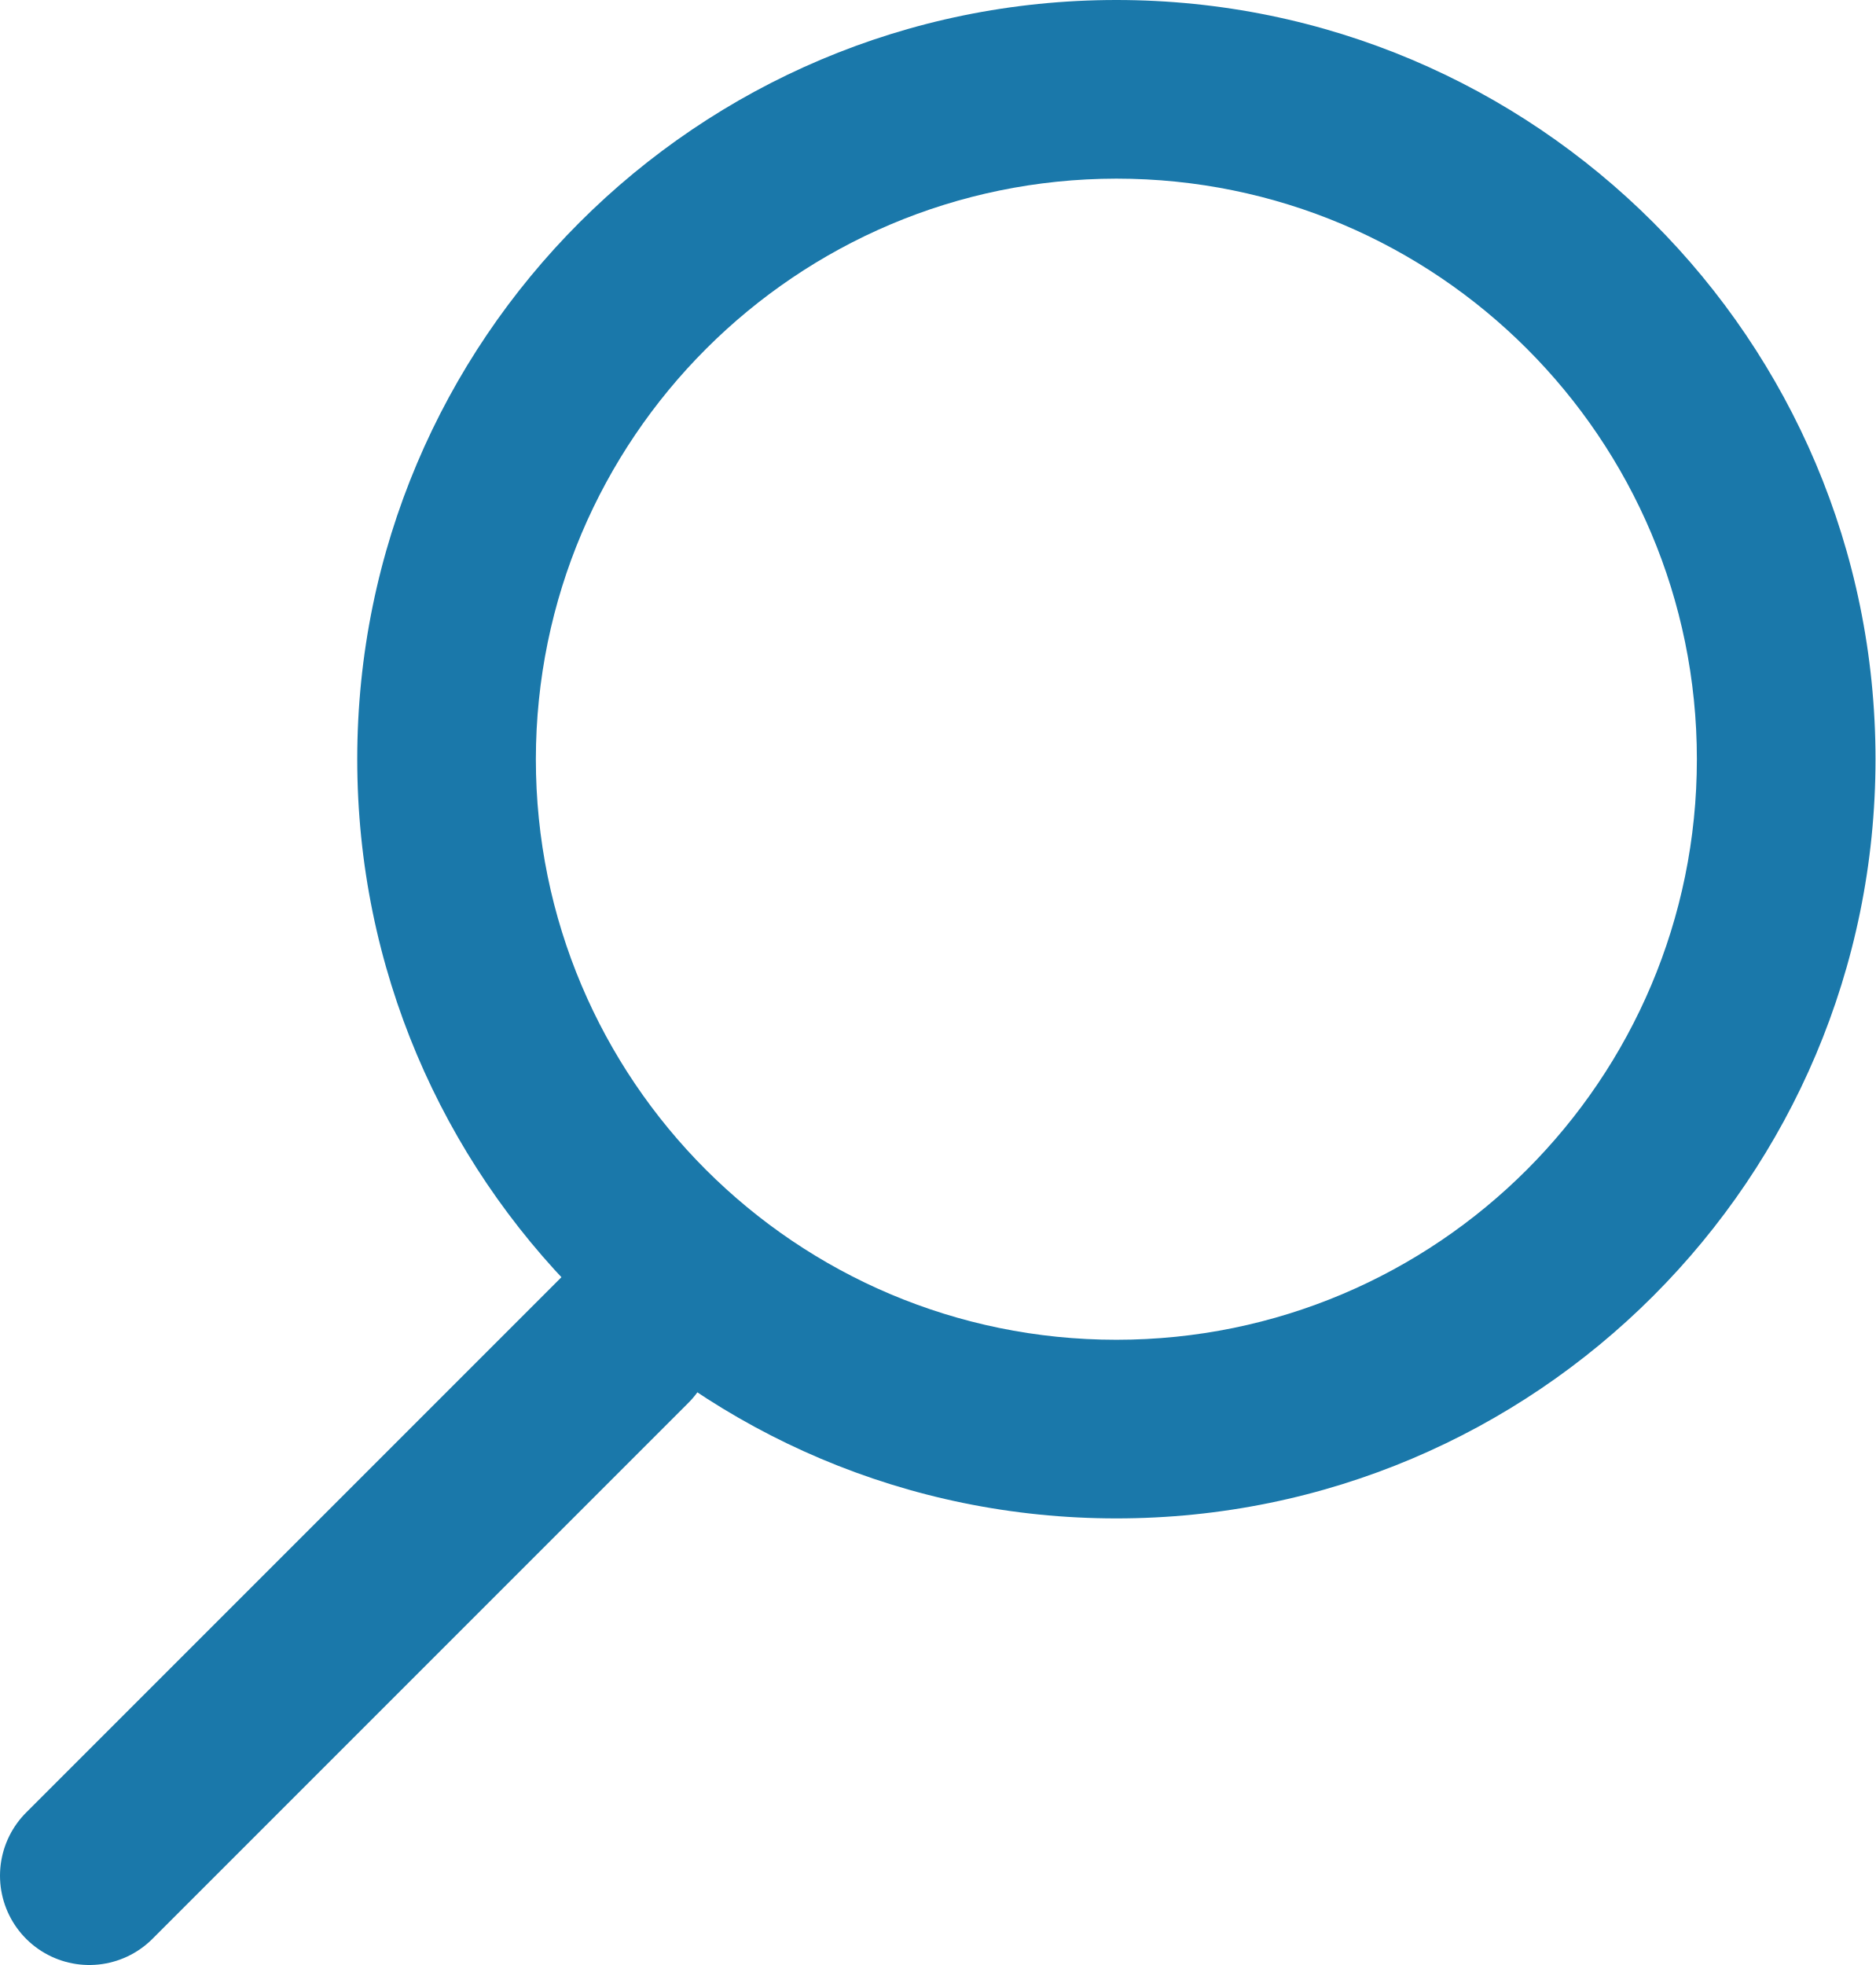
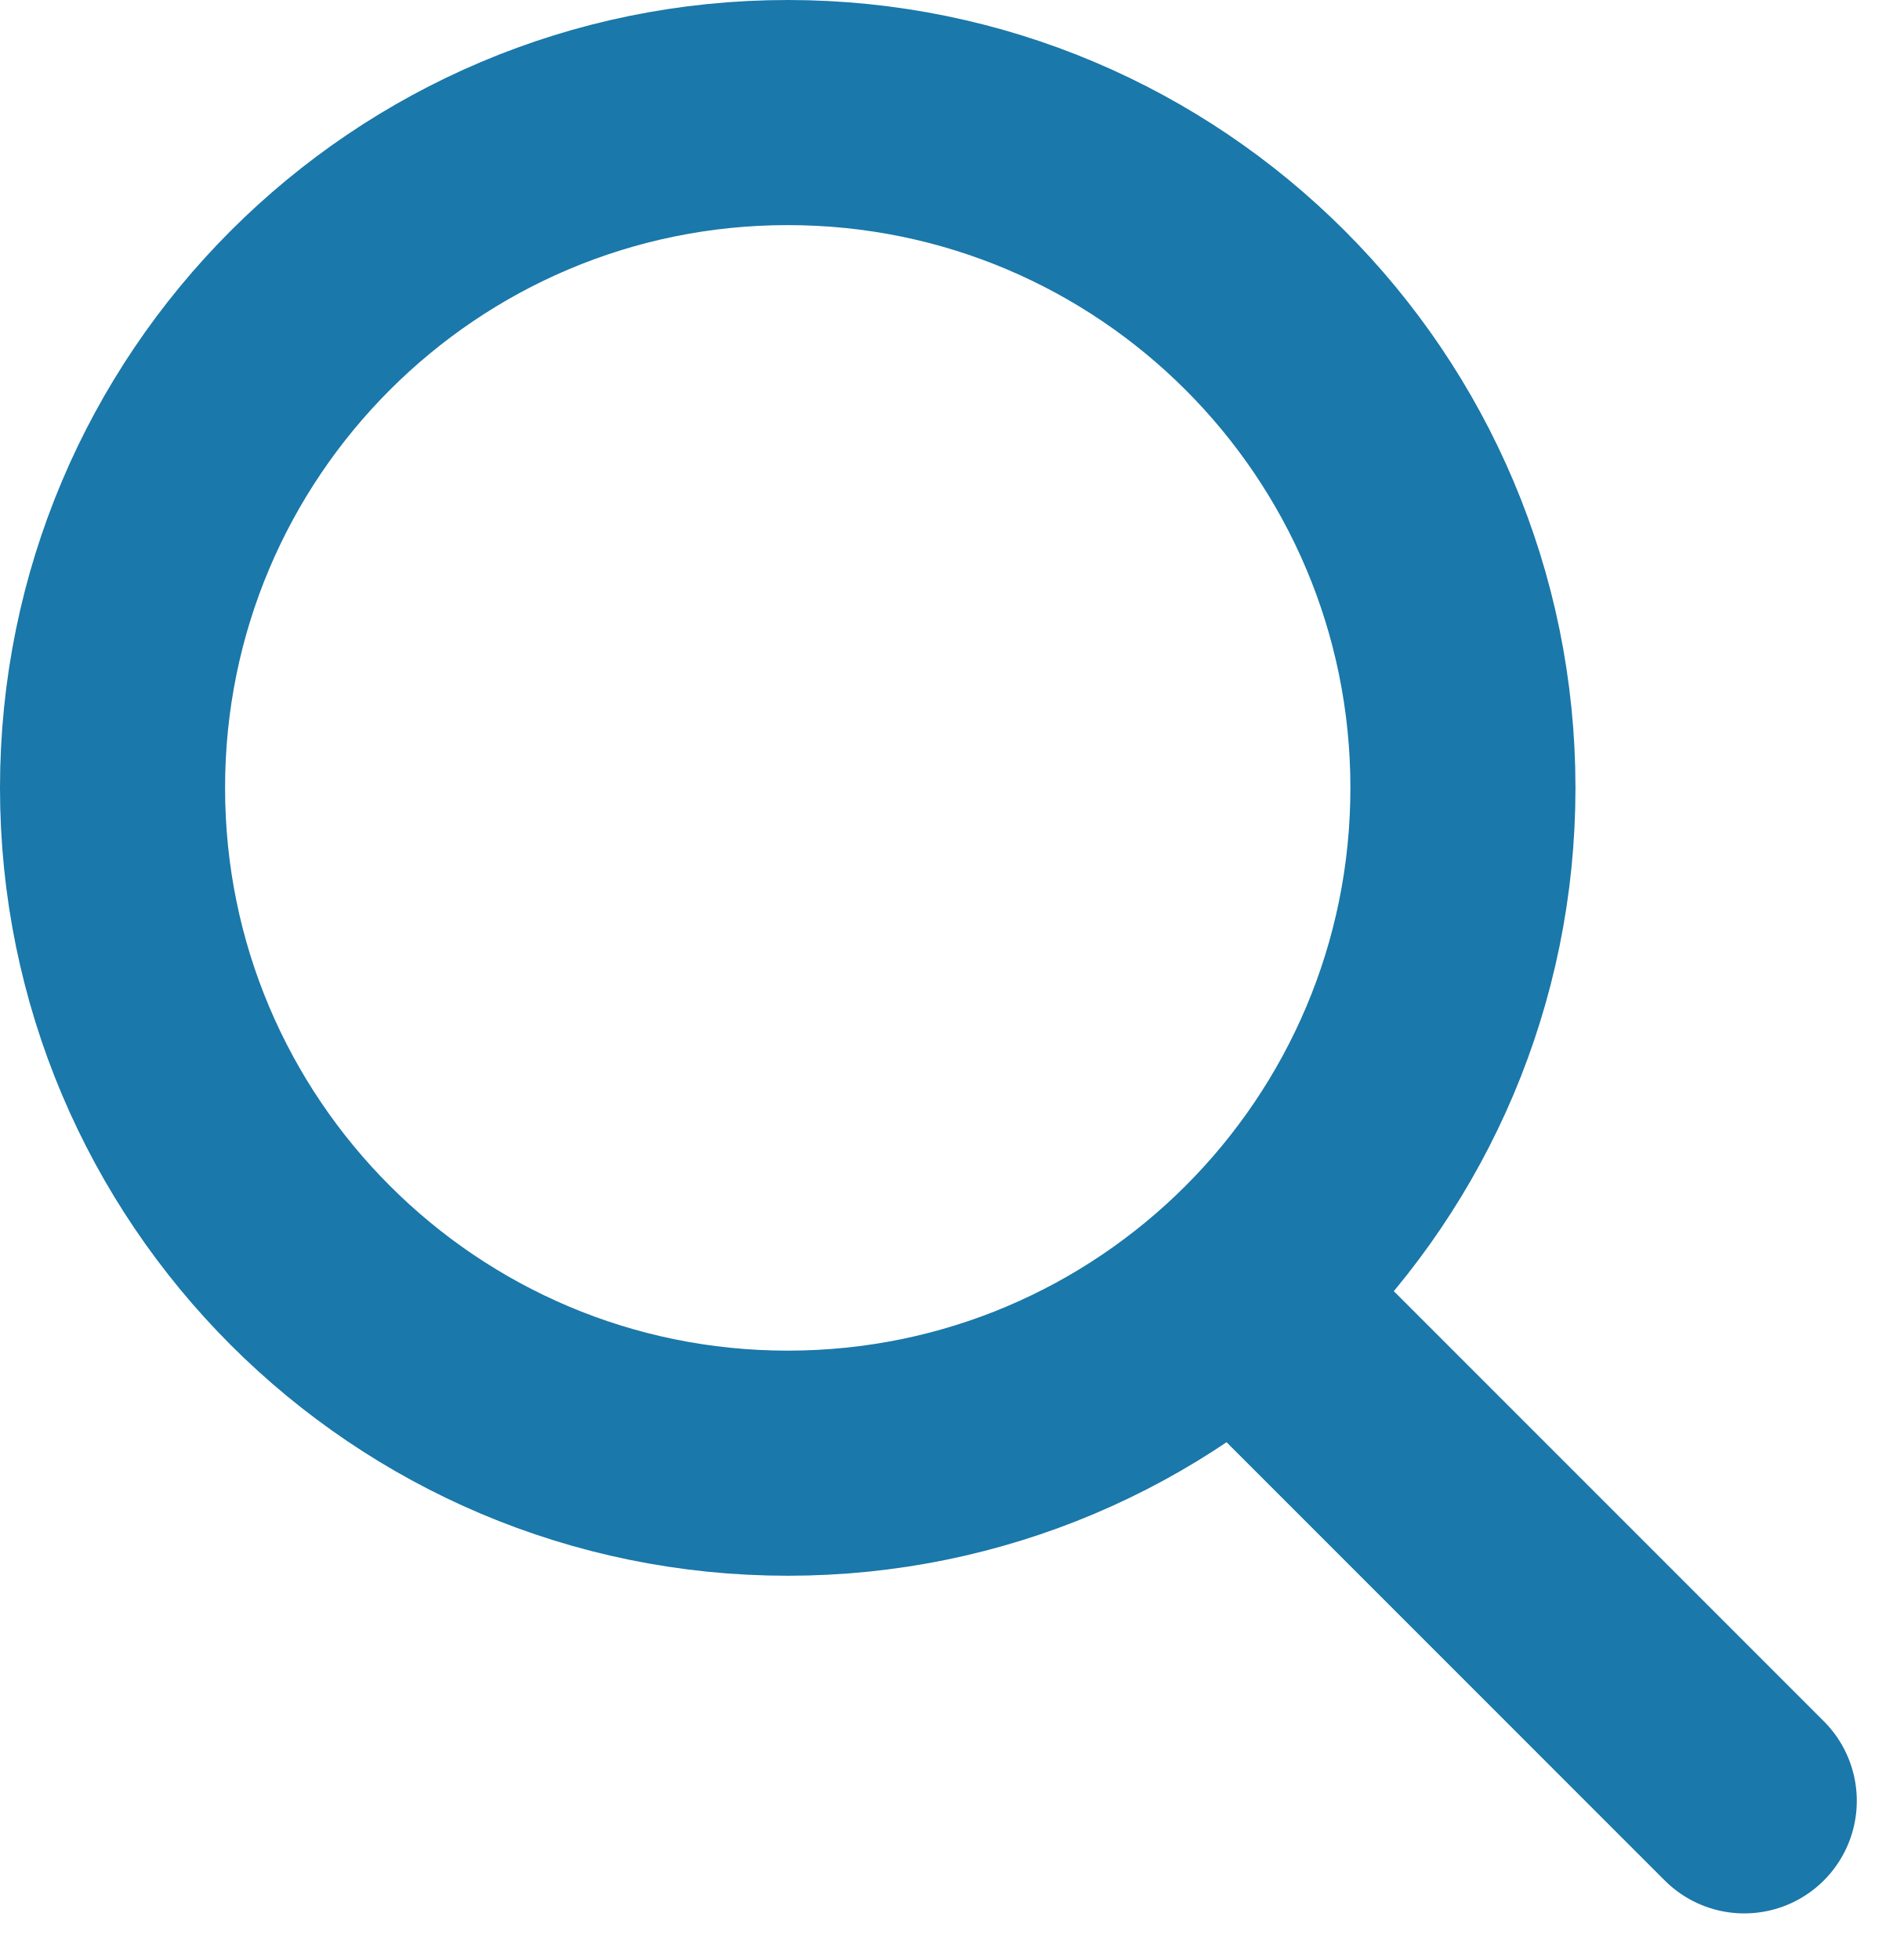
- <svg xmlns="http://www.w3.org/2000/svg" viewBox="0 0 21 22">
-   <defs>
-     <style>.cls-1{fill:#1a78aa;}.cls-2{fill:none;stroke:#1a78aa;stroke-linecap:round;stroke-miterlimit:10;stroke-width:2px;}</style>
-   </defs>
-   <g id="Layer_2" data-name="Layer 2">
-     <g id="Layer_1-2" data-name="Layer 1">
-       <path class="cls-1" d="M12.5,2A6.5,6.5,0,1,1,6,8.5,6.507,6.507,0,0,1,12.5,2m0-2A8.5,8.5,0,1,0,21,8.5,8.5,8.5,0,0,0,12.5,0Z" />
-       <line class="cls-2" x1="7" y1="15" x2="1" y2="21" />
+ <svg xmlns="http://www.w3.org/2000/svg" width="33.828" height="34.828" viewBox="0 0 33.828 34.828">
+   <g id="Group_45" data-name="Group 45" transform="translate(-2807 -2366)">
+     <g id="Ellipse_9" data-name="Ellipse 9" transform="translate(2807 2366)" fill="none" stroke="#1a78aa" stroke-width="4">
+       <circle cx="14" cy="14" r="14" stroke="none" />
+       <circle cx="14" cy="14" r="12" fill="none" />
    </g>
+     <line id="Line_6" data-name="Line 6" x2="8" y2="8" transform="translate(2830 2390)" fill="none" stroke="#1a78aa" stroke-linecap="round" stroke-miterlimit="10" stroke-width="4" />
  </g>
</svg>
